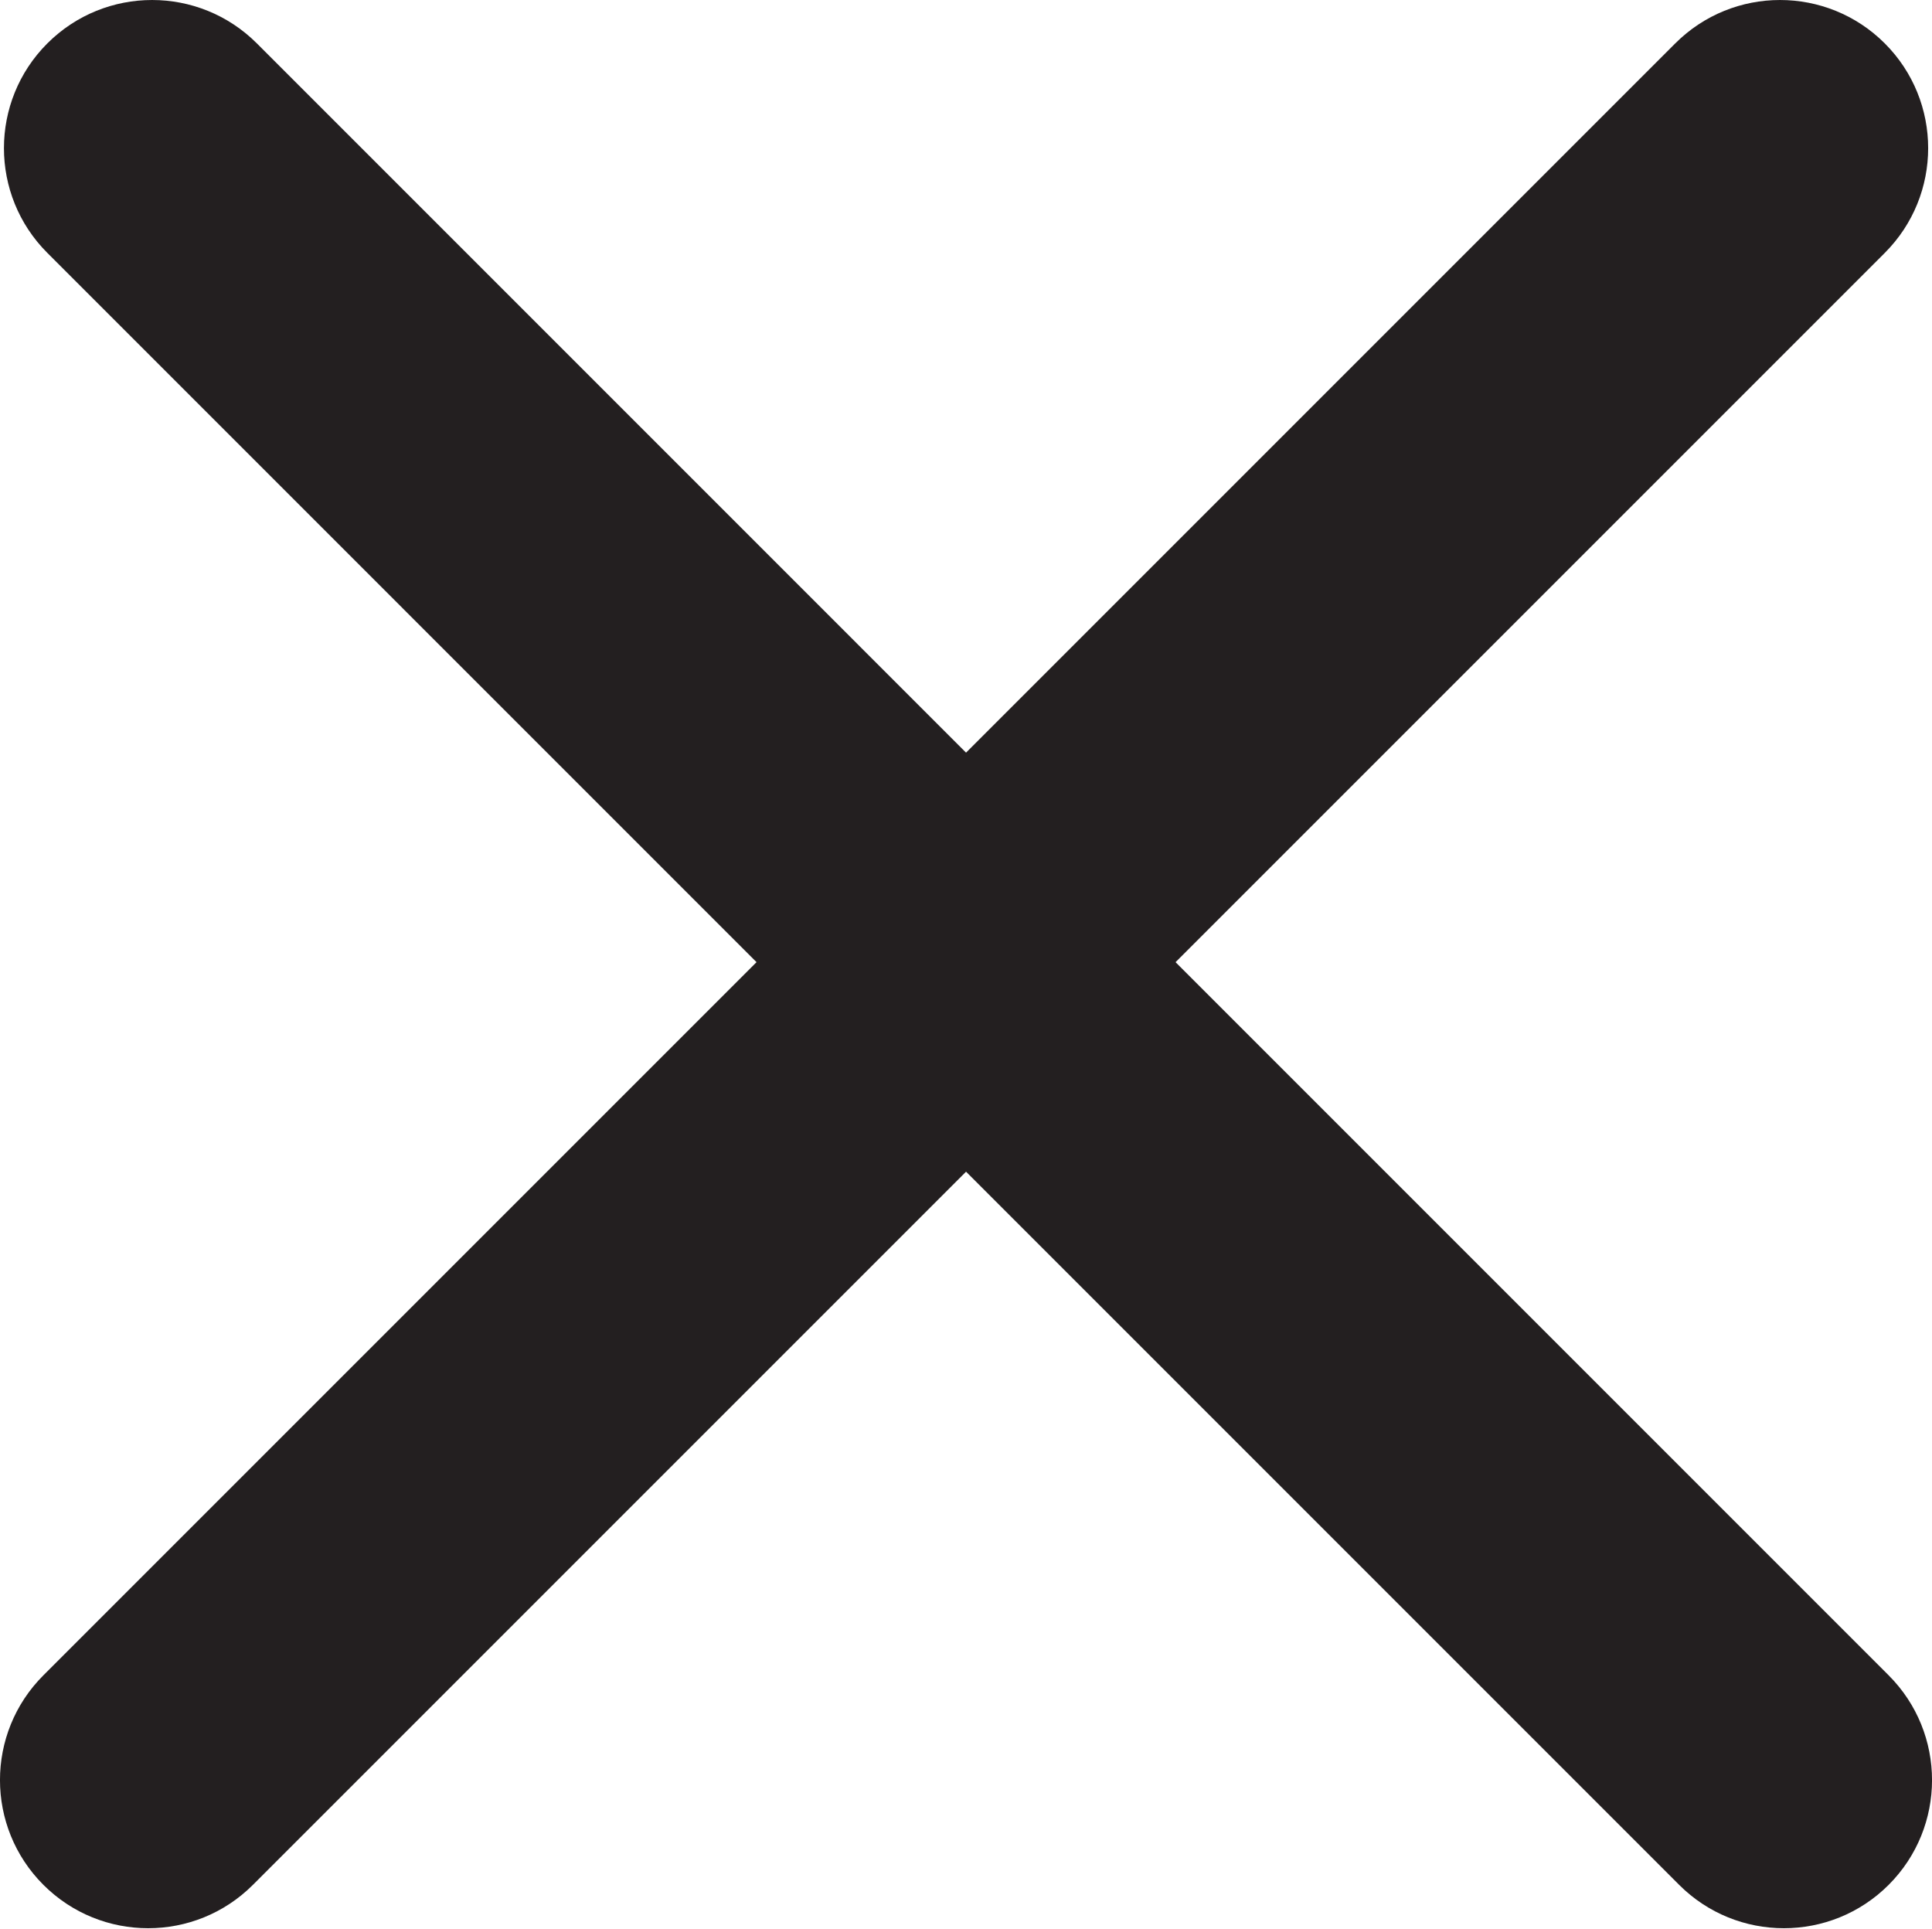
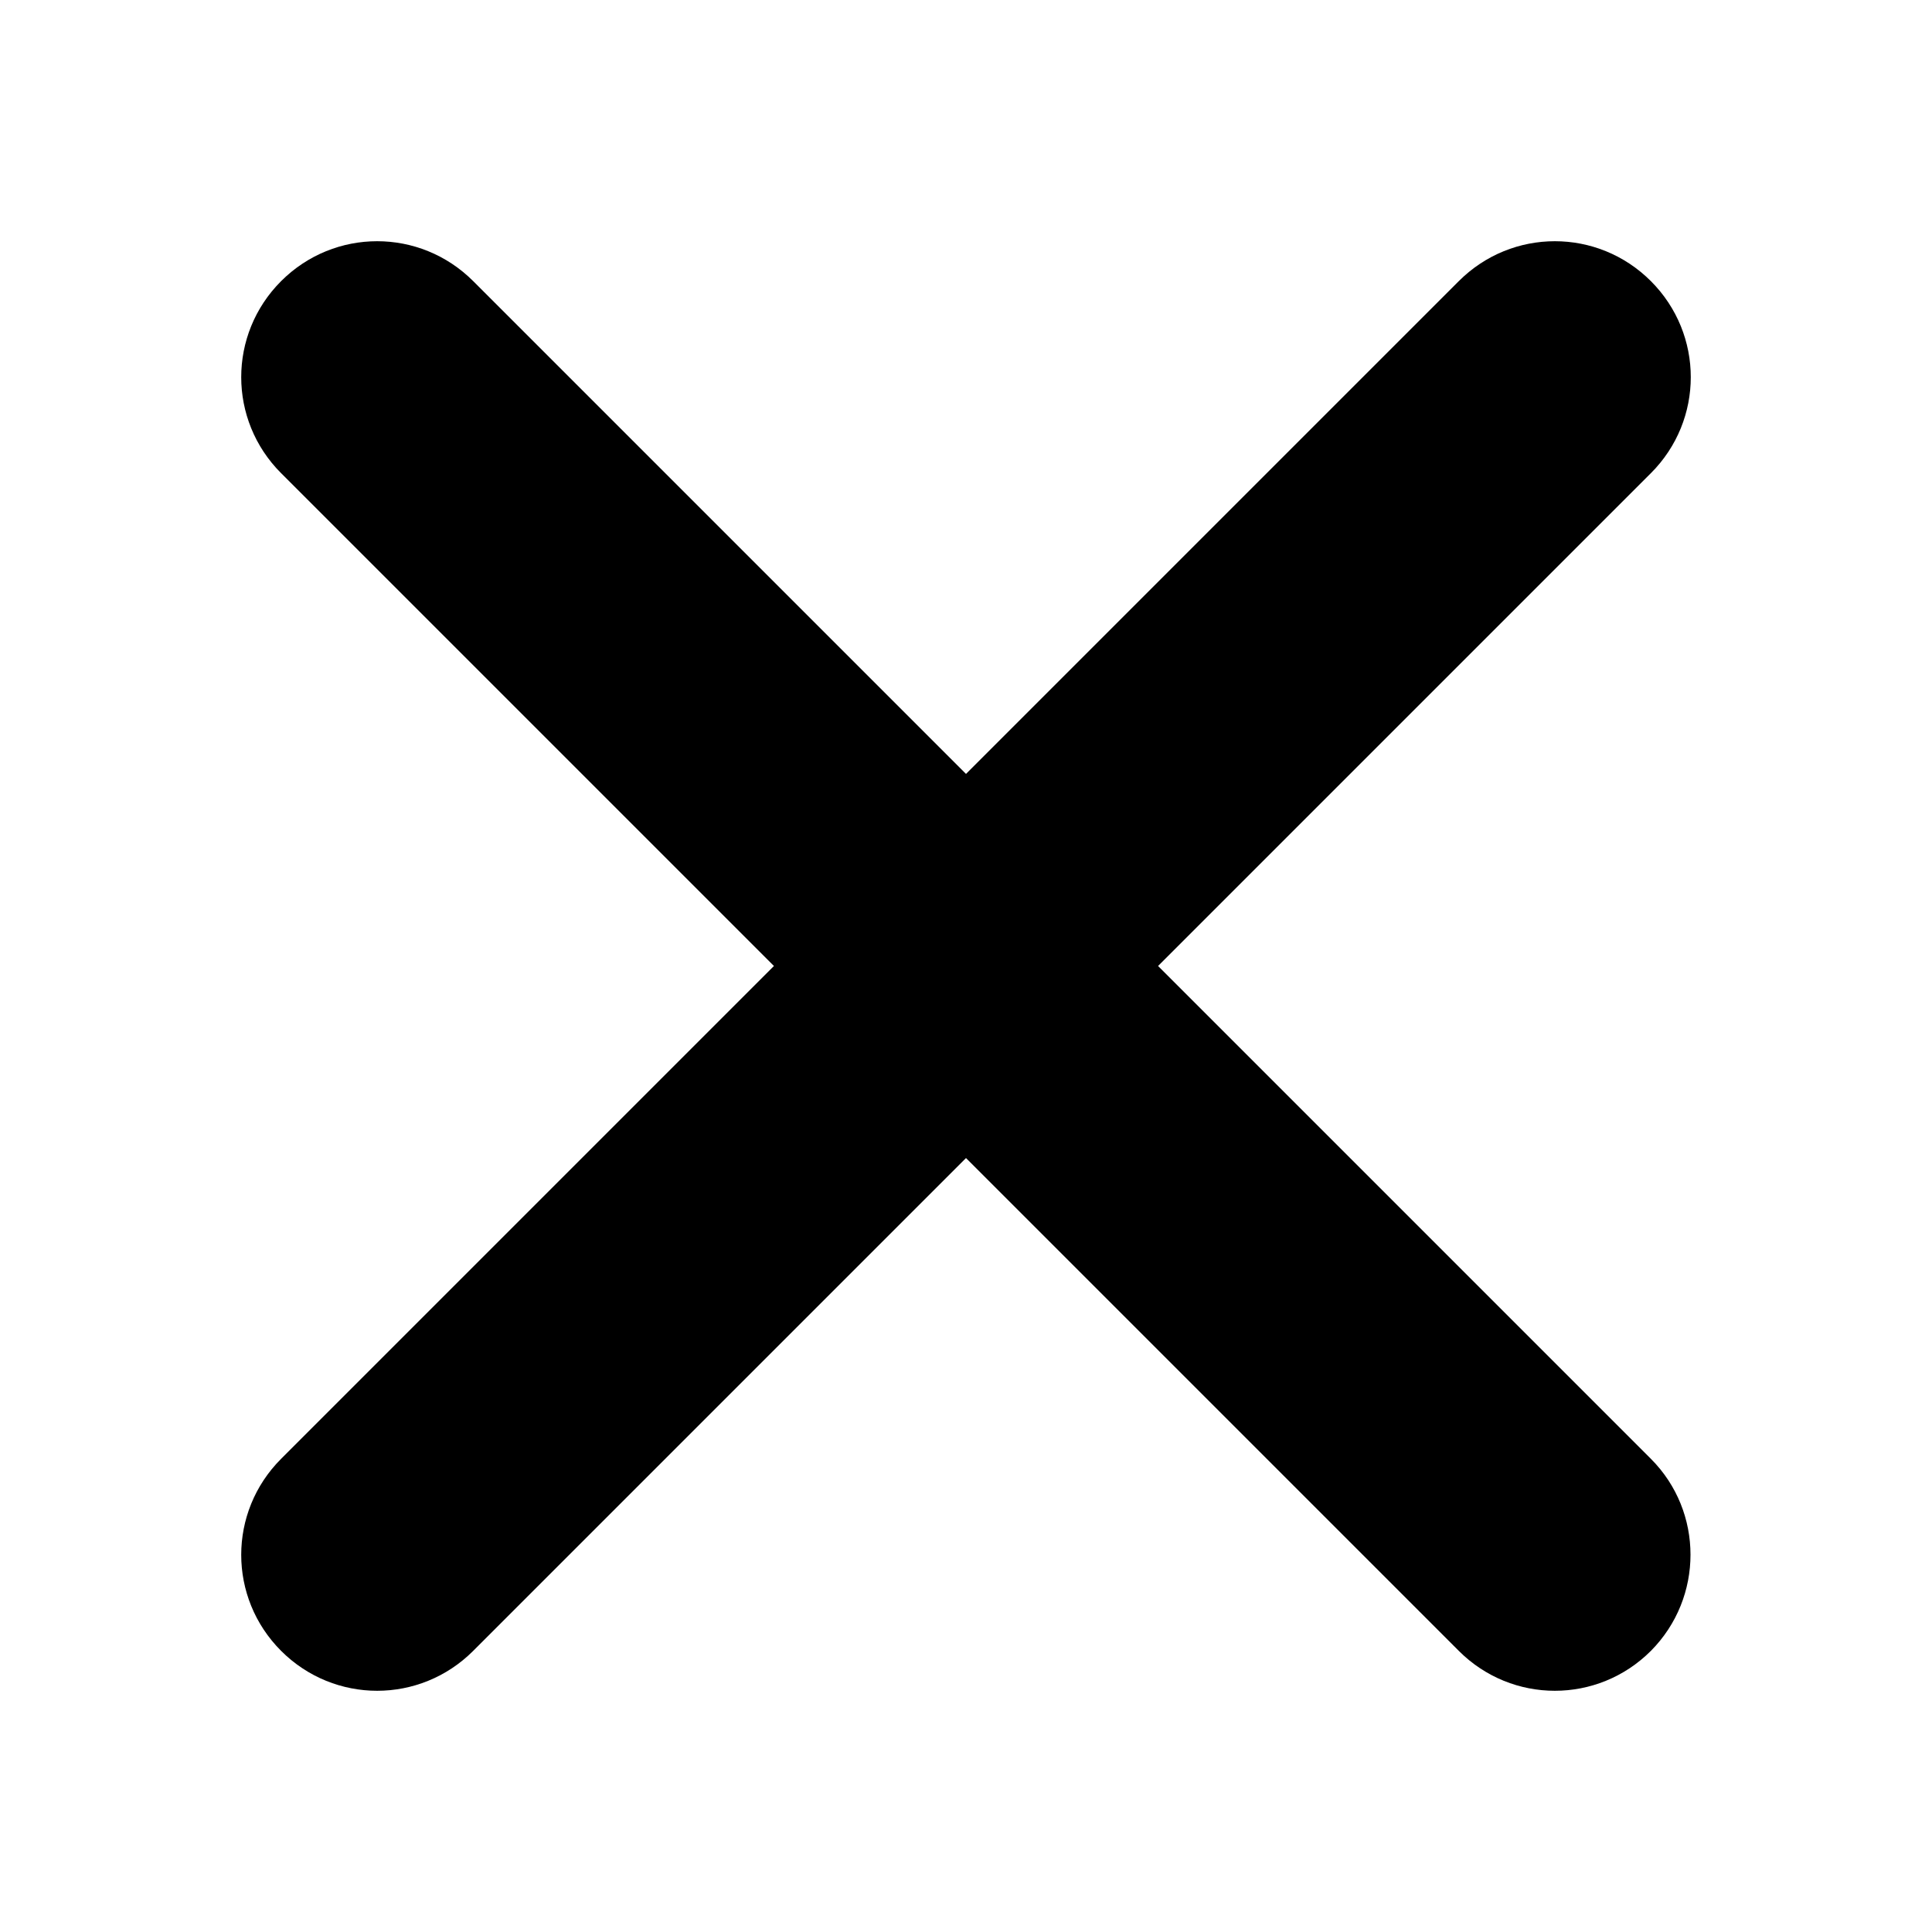
- <svg xmlns="http://www.w3.org/2000/svg" version="1.1" id="Layer_1" x="0px" y="0px" viewBox="0 0 60.963 60.842" style="enable-background:new 0 0 60.963 60.842;" xml:space="preserve">
-   <path style="fill:#231F20;" d="M59.595,52.861L37.094,30.359L59.473,7.98c1.825-1.826,1.825-4.786,0-6.611  c-1.826-1.825-4.785-1.825-6.611,0L30.483,23.748L8.105,1.369c-1.826-1.825-4.785-1.825-6.611,0c-1.826,1.826-1.826,4.786,0,6.611  l22.378,22.379L1.369,52.861c-1.826,1.826-1.826,4.785,0,6.611c0.913,0.913,2.109,1.369,3.306,1.369s2.393-0.456,3.306-1.369  l22.502-22.502l22.501,22.502c0.913,0.913,2.109,1.369,3.306,1.369s2.393-0.456,3.306-1.369  C61.42,57.647,61.42,54.687,59.595,52.861z" />
+ <svg xmlns="http://www.w3.org/2000/svg" id="Layer_1" style="enable-background:new 0 0 512 512;" version="1.1" viewBox="0 0 512 512" xml:space="preserve">
+   <path d="M437.5,386.6L306.9,256l130.6-130.6c14.1-14.1,14.1-36.8,0-50.9c-14.1-14.1-36.8-14.1-50.9,0L256,205.1L125.4,74.5  c-14.1-14.1-36.8-14.1-50.9,0c-14.1,14.1-14.1,36.8,0,50.9L205.1,256L74.5,386.6c-14.1,14.1-14.1,36.8,0,50.9  c14.1,14.1,36.8,14.1,50.9,0L256,306.9l130.6,130.6c14.1,14.1,36.8,14.1,50.9,0C451.5,423.4,451.5,400.6,437.5,386.6z" />
</svg>
